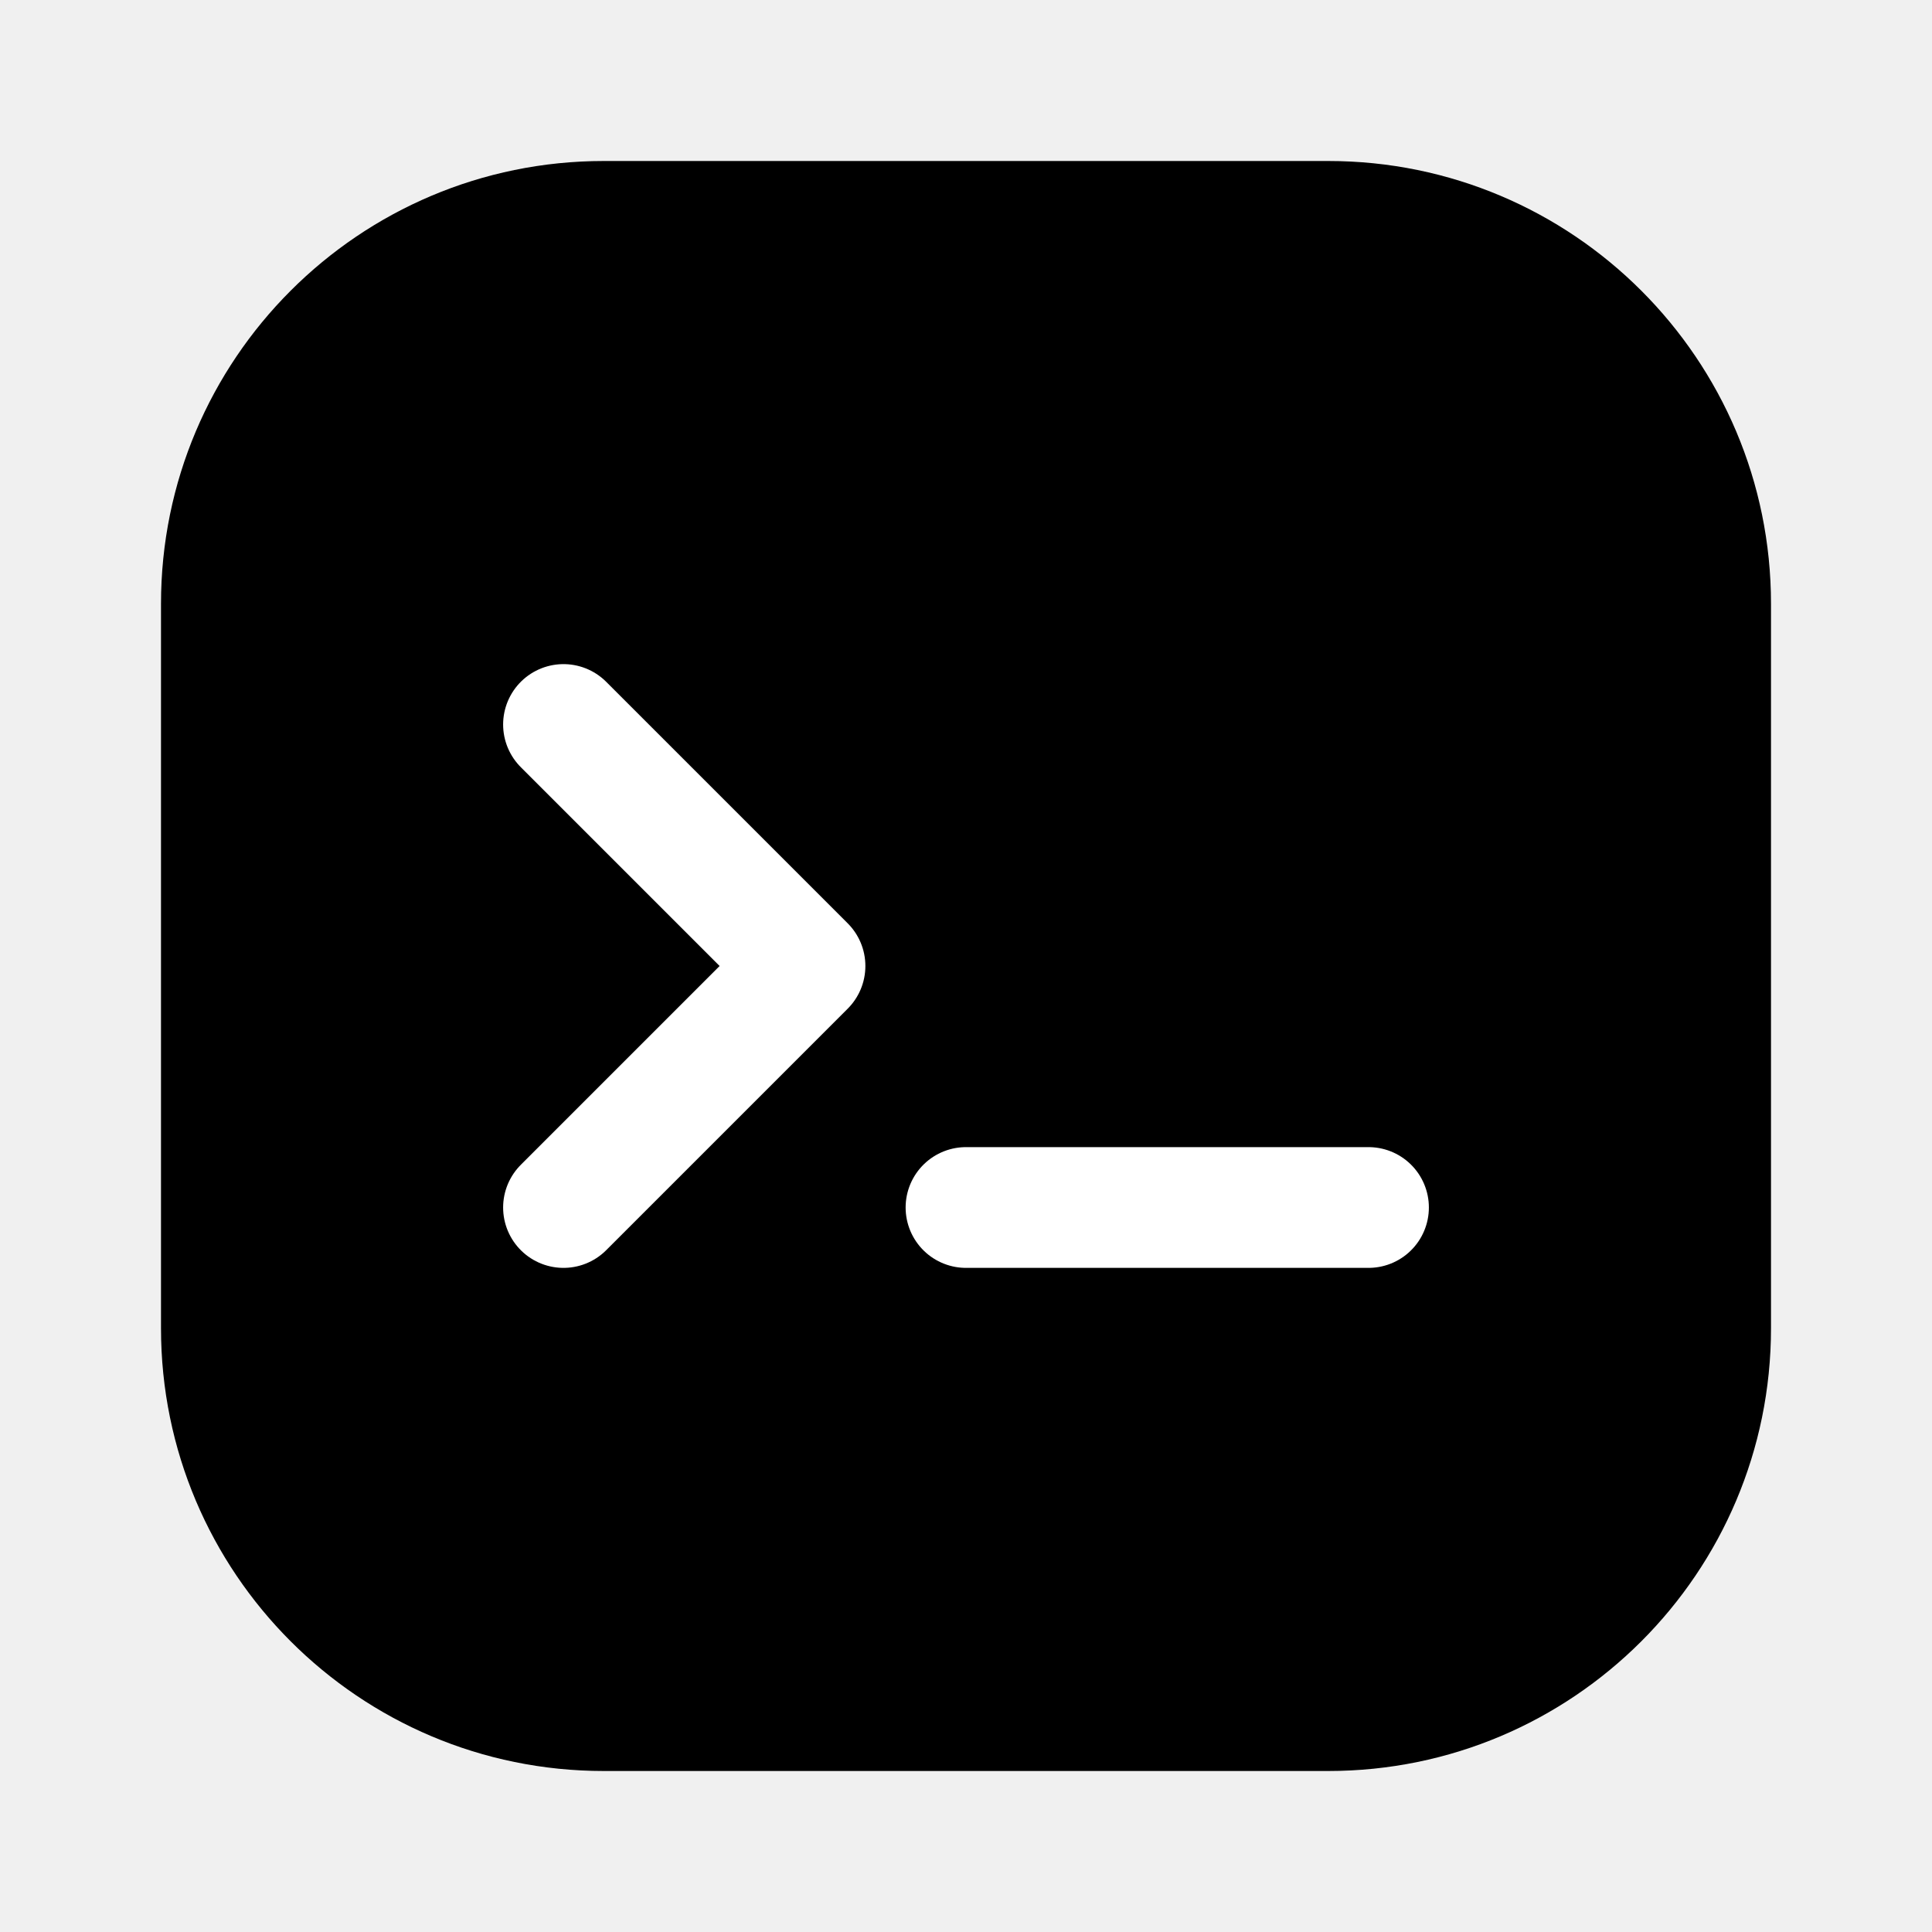
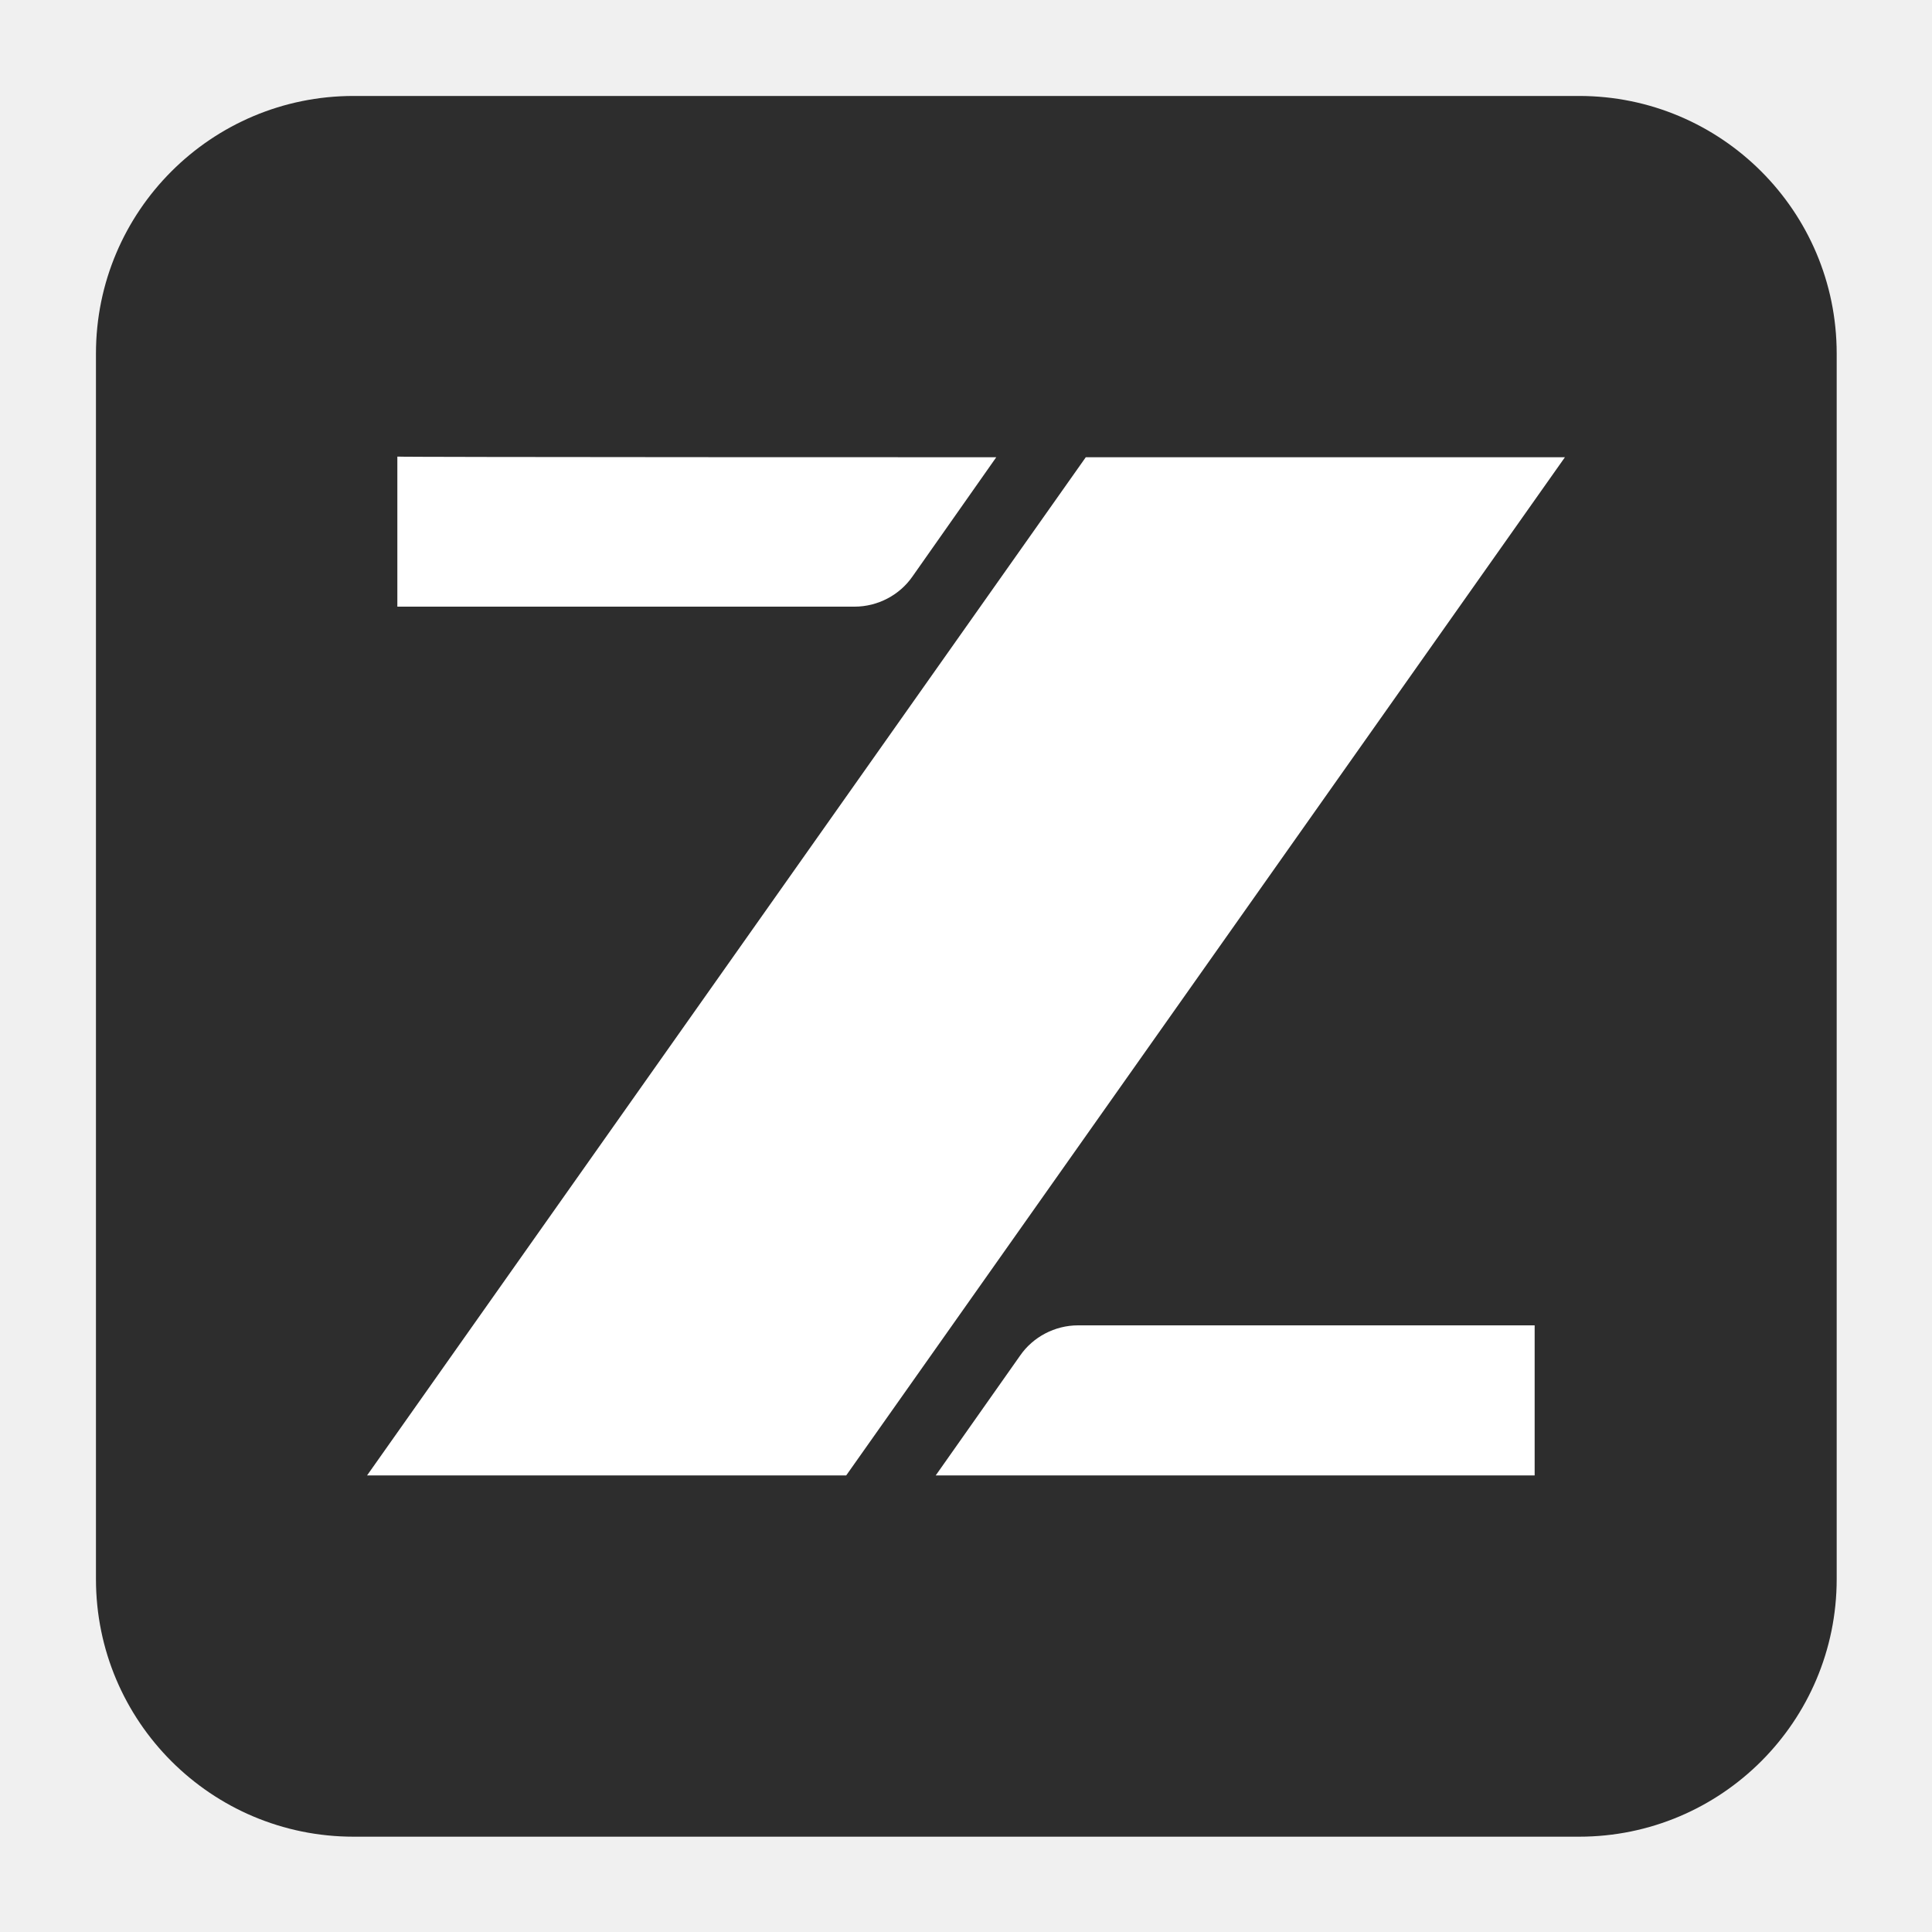
- <svg xmlns="http://www.w3.org/2000/svg" viewBox="0 0 48 48" fill="none">
-   <rect x="4" y="4" width="40" height="40" rx="11" fill="#000000" />
-   <path d="M14 18L20 24L14 30" stroke="#ffffff" stroke-width="3" stroke-linecap="round" stroke-linejoin="round" />
-   <path d="M24 30H34" stroke="#ffffff" stroke-width="3" stroke-linecap="round" stroke-linejoin="round" />
+ <svg xmlns="http://www.w3.org/2000/svg" viewBox="0 0 30 30">
+   <rect x="1.49" y="1.49" width="27.03" height="27.03" rx="4" fill="#2D2D2D" />
+   <path d="M15.47,7.1l-1.3,1.85c-0.2,0.29-0.54,0.47-0.9,0.47h-7.1V7.09C6.16,7.1,15.47,7.1,15.47,7.1z" fill="#FFFFFF" />
+   <polygon points="24.3,7.1 13.14,22.91 5.7,22.91 16.86,7.1" fill="#FFFFFF" />
+   <path d="M14.53,22.91l1.31-1.86c0.2-0.29,0.54-0.47,0.9-0.47h7.09v2.33H14.53z" fill="#FFFFFF" />
</svg>
